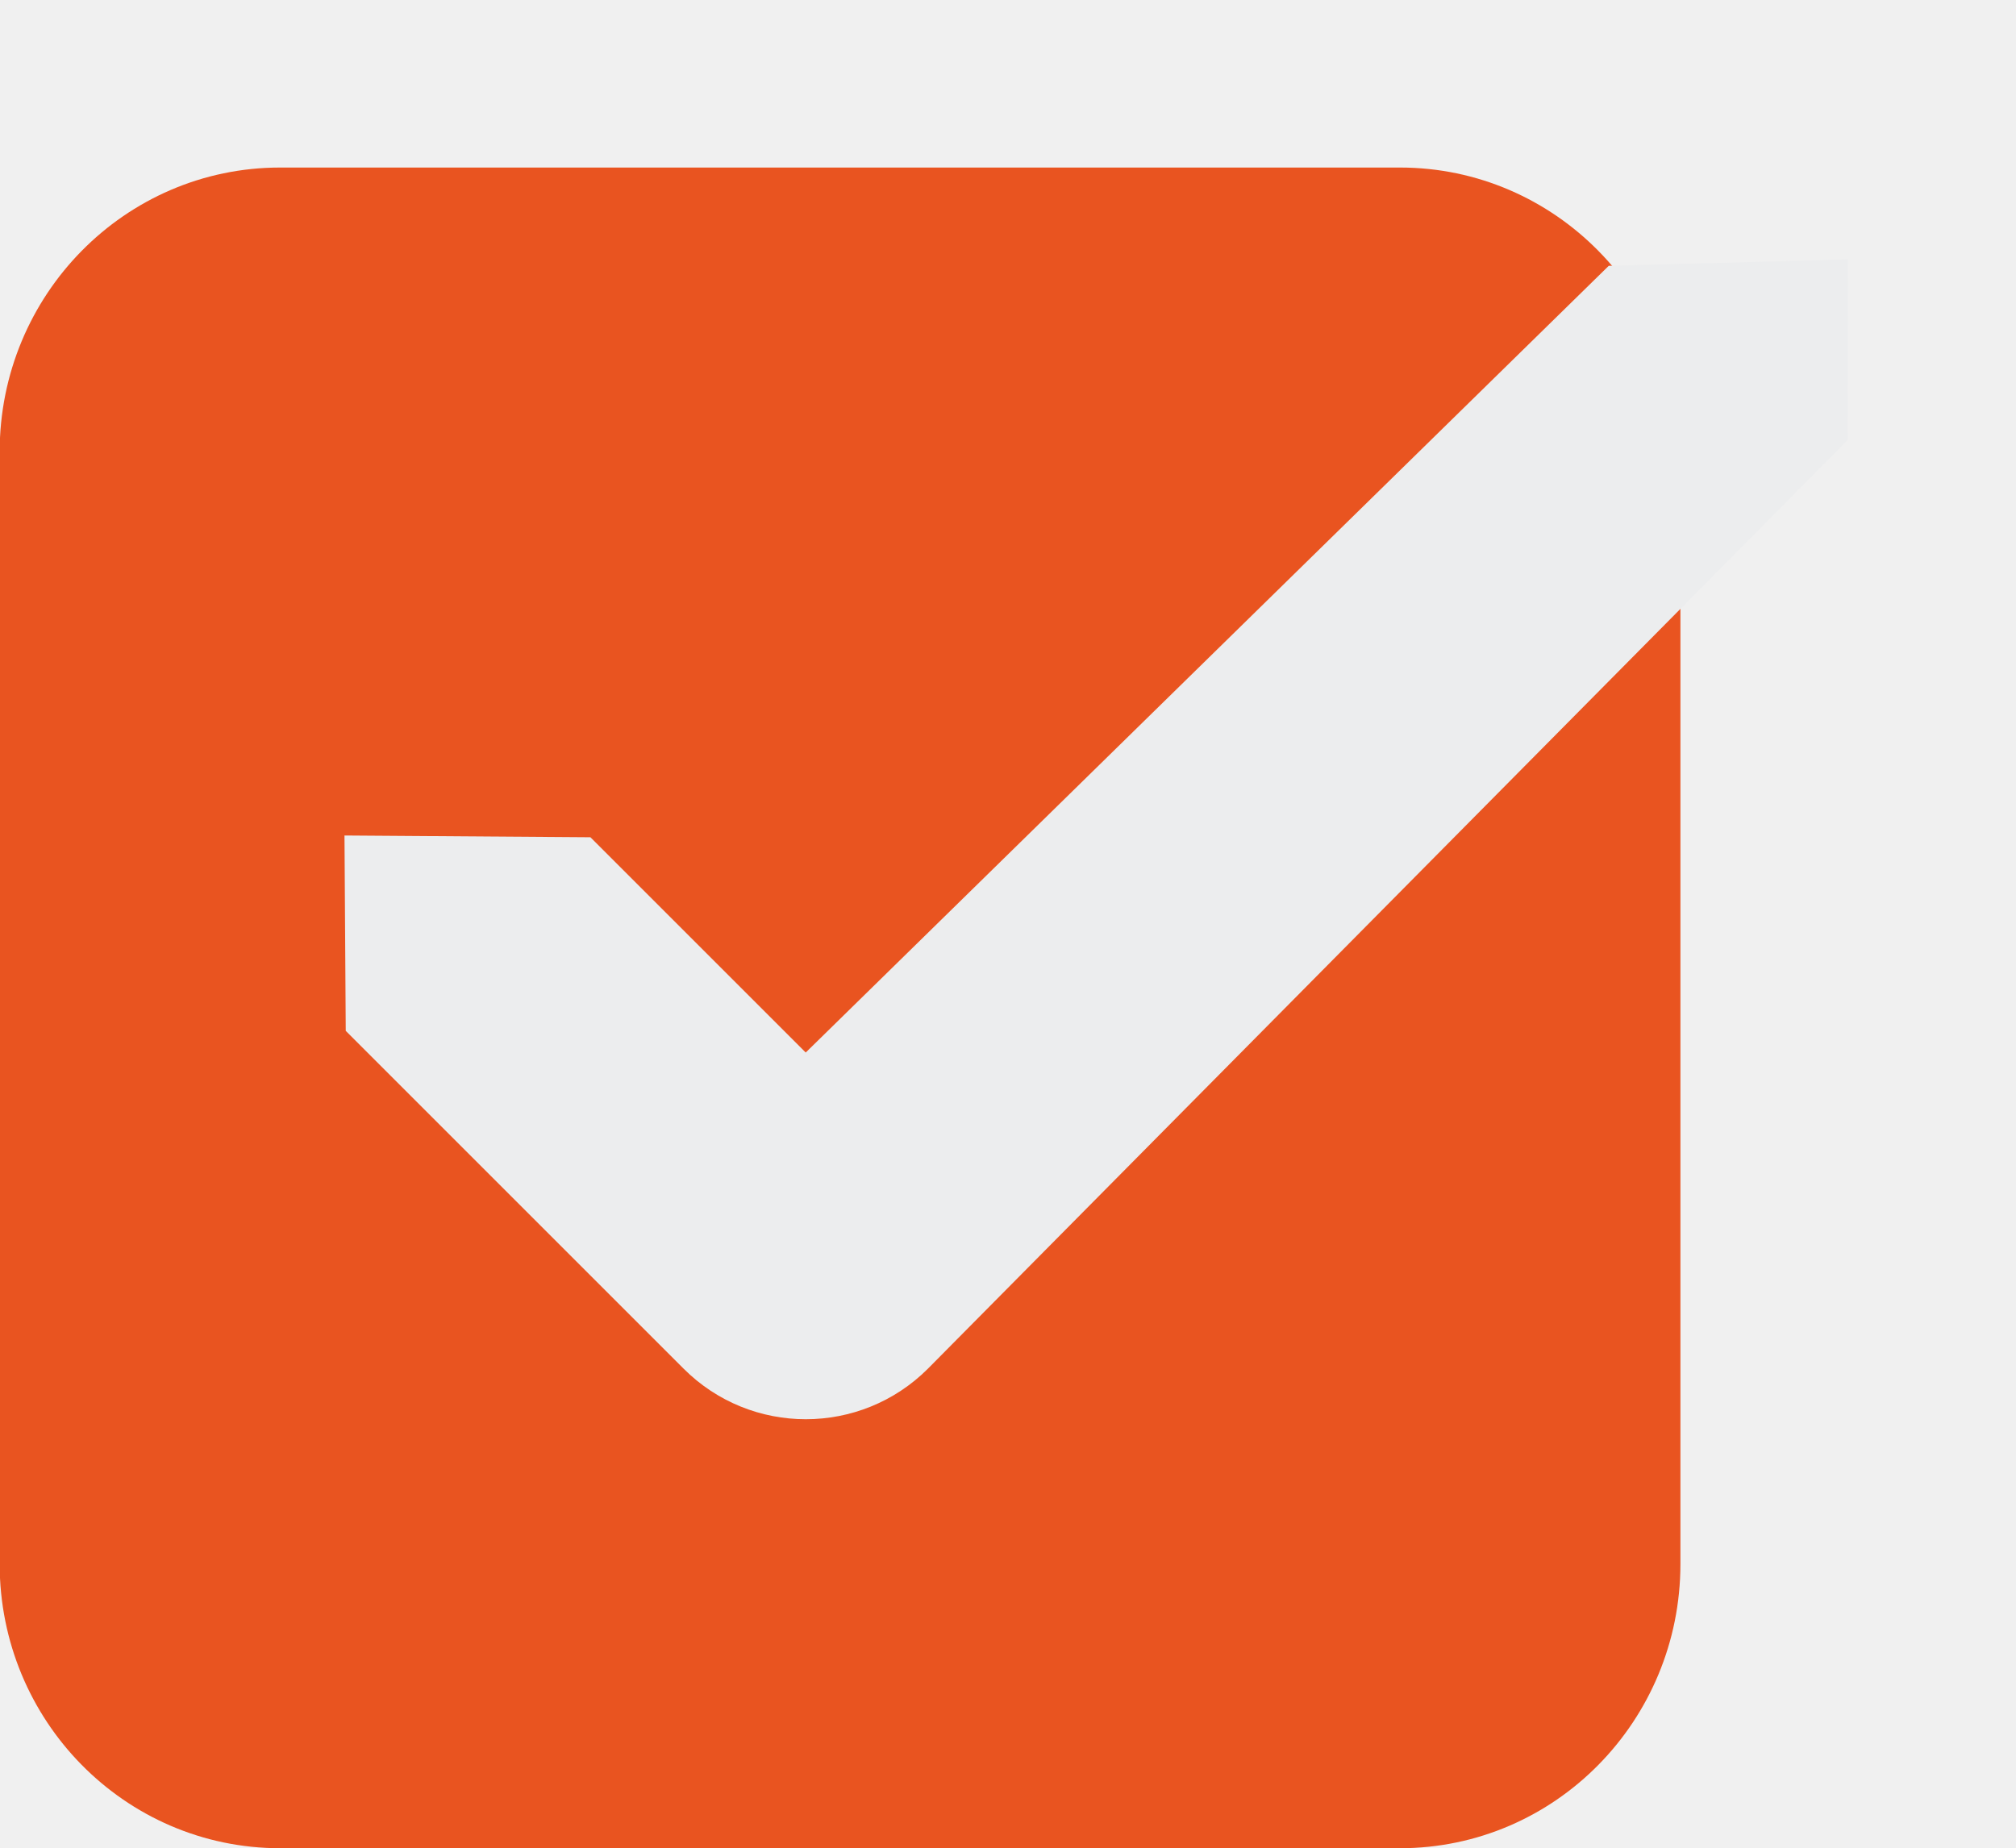
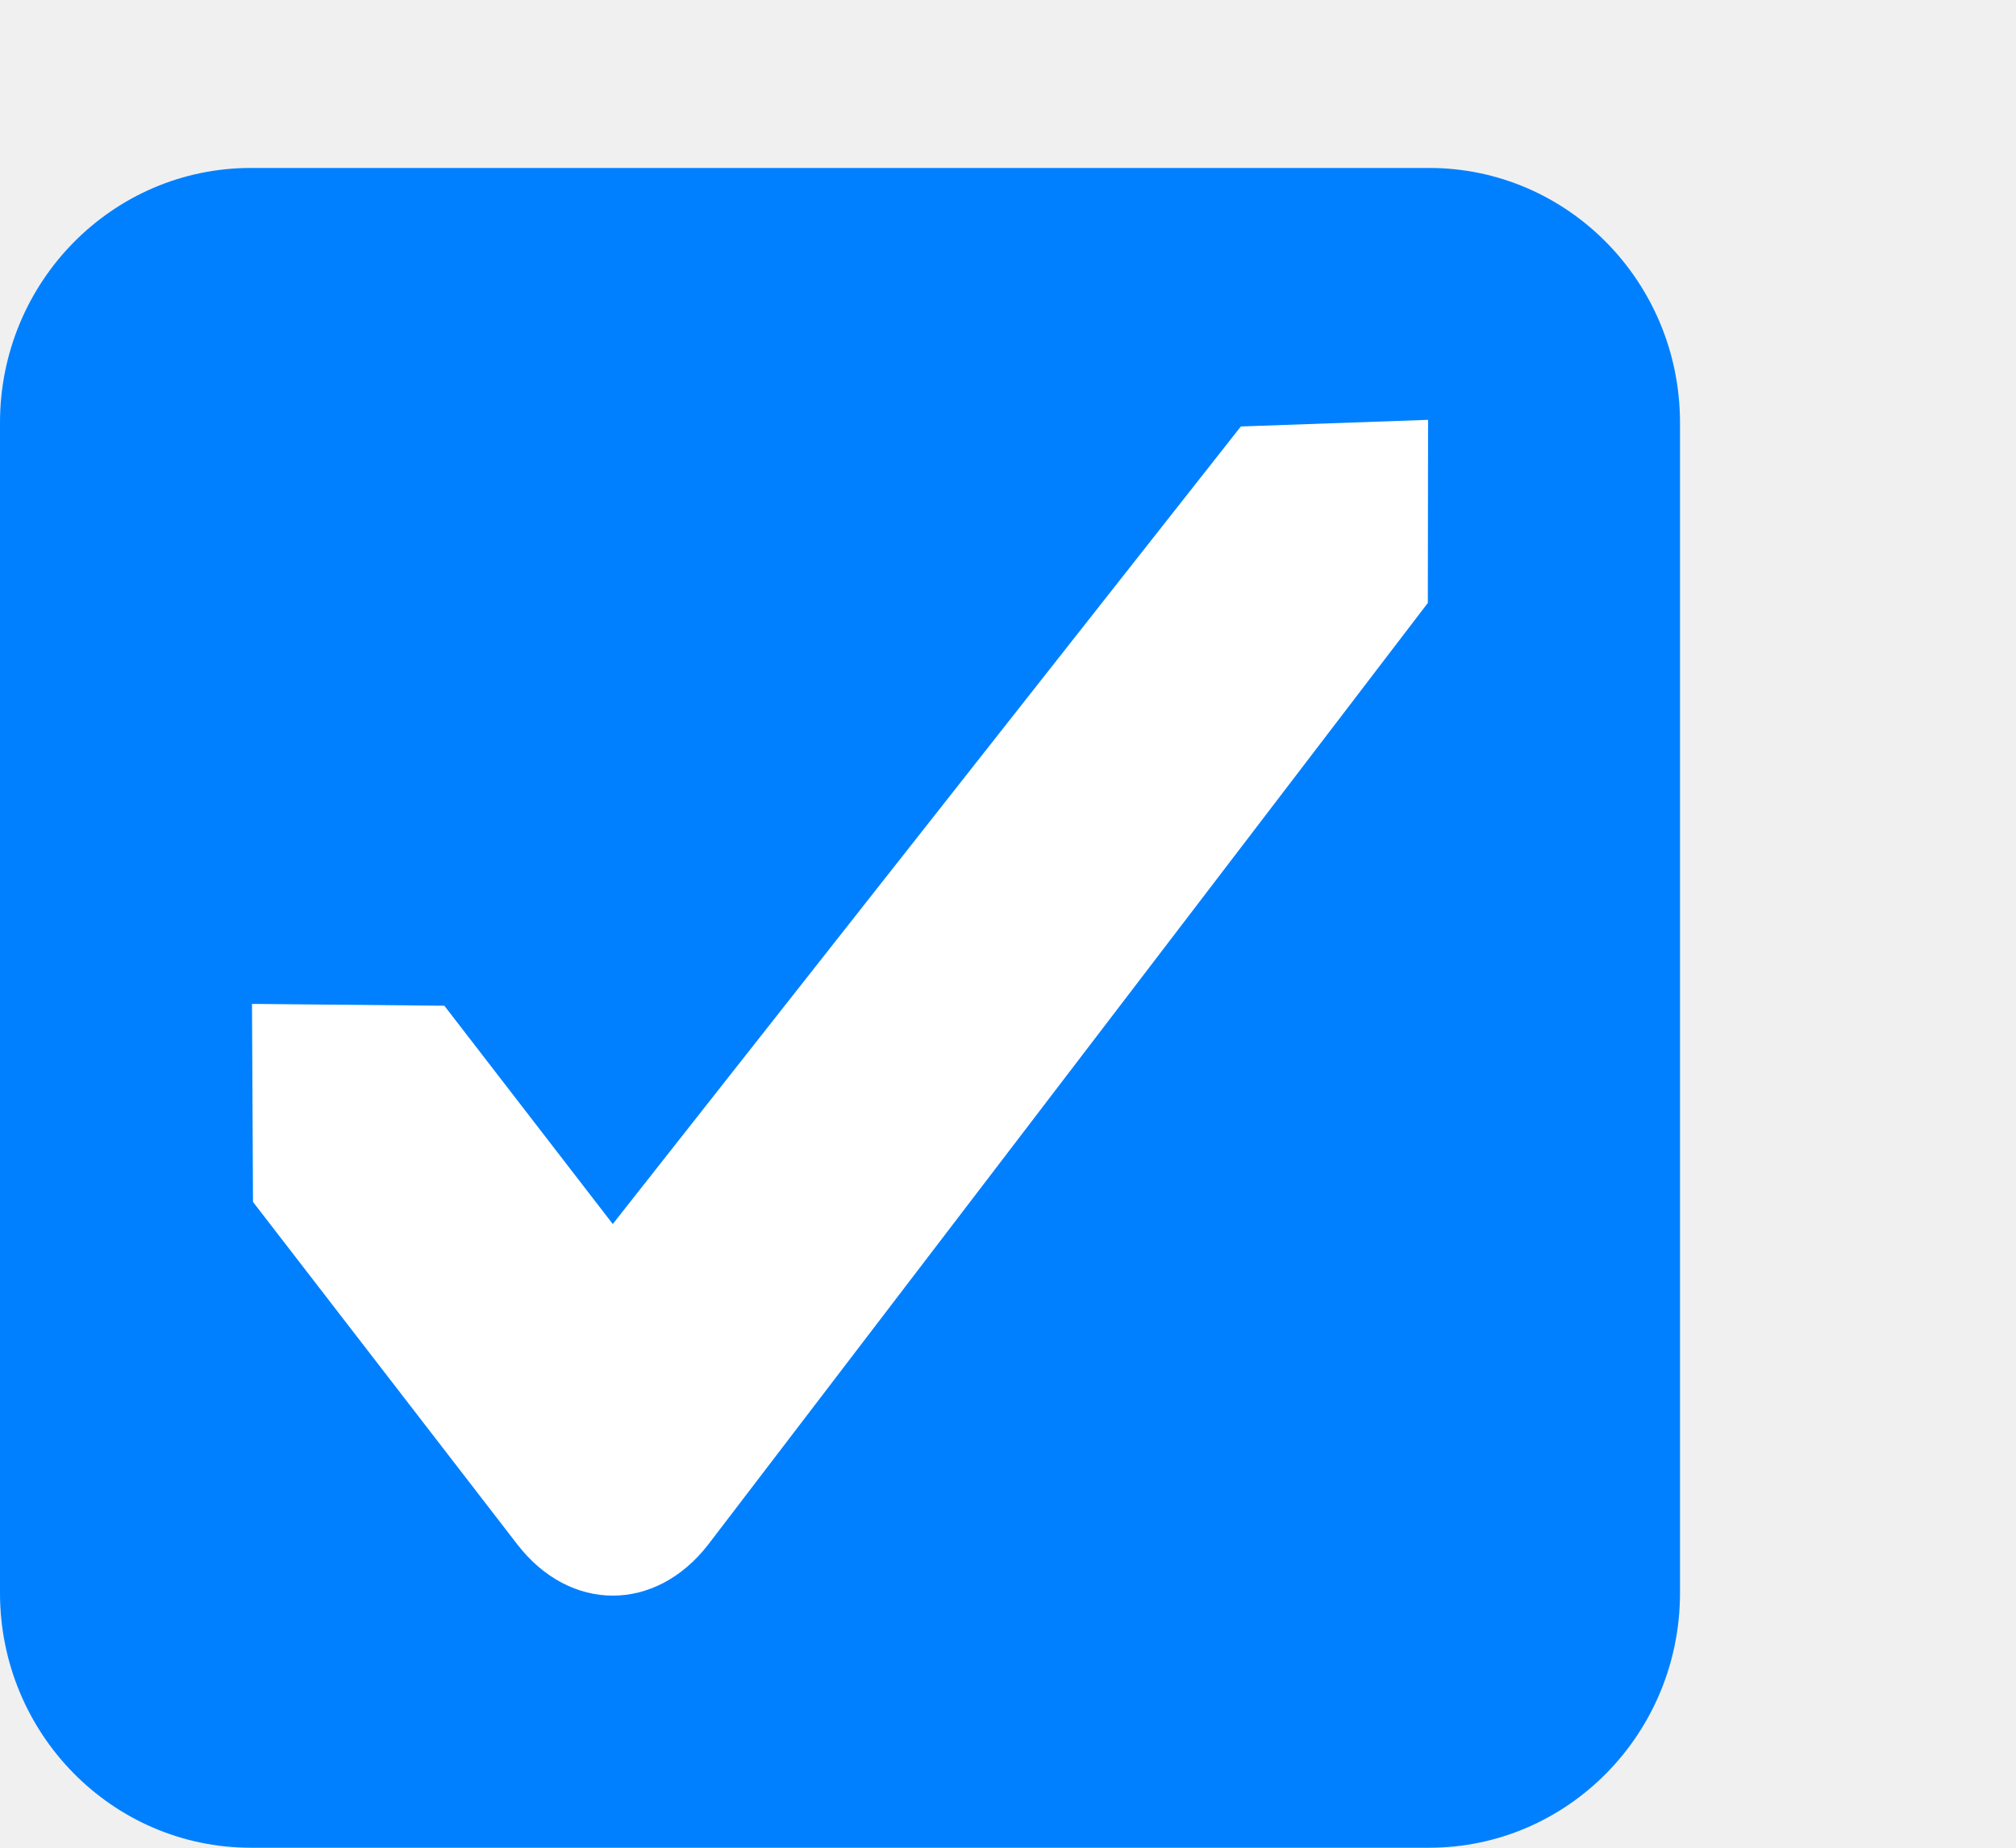
<svg xmlns="http://www.w3.org/2000/svg" xmlns:xlink="http://www.w3.org/1999/xlink" width="24" height="22" id="svg3199" version="1.1">
  <defs id="defs3201">
    <linearGradient id="linearGradient15404">
      <stop id="stop15406" offset="0" style="stop-color:#515151;stop-opacity:1" />
      <stop id="stop15408" offset="1" style="stop-color:#292929;stop-opacity:1" />
    </linearGradient>
    <linearGradient xlink:href="#linearGradient5872-5-1" id="linearGradient5891-0-4" gradientUnits="userSpaceOnUse" x1="205.841" y1="246.709" x2="206.748" y2="231.241" />
    <linearGradient id="linearGradient5872-5-1">
      <stop style="stop-color:#0b2e52;stop-opacity:1" offset="0" id="stop5874-4-4" />
      <stop style="stop-color:#1862af;stop-opacity:1" offset="1" id="stop5876-0-5" />
    </linearGradient>
    <linearGradient y2="-388.73" x2="-93.031" y1="-396.347" x1="-93.031" gradientTransform="matrix(1.591837,0,0,0.8571429,-256.5612,59.68542)" gradientUnits="userSpaceOnUse" id="linearGradient14219" xlink:href="#linearGradient15404" />
    <linearGradient id="linearGradient10013-4-63-6">
      <stop style="stop-color:#333333;stop-opacity:1;" offset="0" id="stop10015-2-76-1" />
      <stop style="stop-color:#292929;stop-opacity:1" offset="1" id="stop10017-46-15-8" />
    </linearGradient>
    <linearGradient id="linearGradient10597-5">
      <stop style="stop-color:#16171a;stop-opacity:1;" offset="0" id="stop10599-2" />
      <stop style="stop-color:#2b2d33;stop-opacity:1" offset="1" id="stop10601-5" />
    </linearGradient>
    <linearGradient y2="-322.164" x2="921.225" y1="-330.051" x1="921.328" gradientTransform="matrix(1.591837,0,0,0.8571429,-1456.546,275.4519)" gradientUnits="userSpaceOnUse" id="linearGradient15374" xlink:href="#linearGradient10013-4-63-6" />
    <linearGradient gradientTransform="translate(-1199.985,216.3805)" y2="-227.08" x2="1203.918" y1="-217.567" x1="1203.918" gradientUnits="userSpaceOnUse" id="linearGradient15376" xlink:href="#linearGradient10597-5" />
    <linearGradient id="linearGradient5581-5-2-4-6-8-7-35-8">
      <stop id="stop5583-0-92-8-0-7-6-5-1" offset="0" style="stop-color:#45484c;stop-opacity:1;" />
      <stop style="stop-color:#393c3f;stop-opacity:1;" offset="0.4" id="stop5585-4-7-2-7-9-9-92-0" />
      <stop id="stop5587-6-7-2-0-3-1-21-5" offset="1" style="stop-color:#2d2f32;stop-opacity:1;" />
    </linearGradient>
  </defs>
  <g id="layer1" transform="translate(-342.5,-521.3622)">
-     <rect ry="2.884" style="color:#000000;display:inline;overflow:visible;visibility:visible;fill:#e95420;fill-opacity:1;stroke:#e95420;stroke-width:1;stroke-linecap:butt;stroke-linejoin:round;stroke-miterlimit:4;stroke-dasharray:none;stroke-dashoffset:0;stroke-opacity:1;marker:none;enable-background:accumulate" id="rect11803" width="19.009" height="19.011" x="342.996" y="523.857" rx="2.838" />
-     <rect style="color:#000000;fill:none;stroke:none;stroke-width:2;marker:none;visibility:visible;display:inline;overflow:visible;enable-background:accumulate" id="rect17347" width="21.944" height="21.944" x="342.299" y="521.584" />
-     <path style="font-size:medium;font-style:normal;font-variant:normal;font-weight:normal;font-stretch:normal;text-indent:0;text-align:start;text-decoration:none;line-height:normal;letter-spacing:normal;word-spacing:normal;text-transform:none;direction:ltr;block-progression:tb;writing-mode:lr-tb;text-anchor:start;baseline-shift:baseline;color:#000000;fill:#ecedee;fill-opacity:1;stroke:none;stroke-width:3;marker:none;visibility:visible;display:inline;overflow:visible;enable-background:accumulate;font-family:sans-serif;-inkscape-font-specification:sans-serif" d="m 361.652,524.527 -9.56,9.367 -2.563,-2.563 -2.928,-0.021 0.015,2.326 4.022,4.022 c 0.803,0.803 2.106,0.803 2.909,0 l 10.95,-11.058 0.003,-2.15 z" id="path12830-4-17-0" />
+     <rect ry="3.034" style="color:#000000;display:inline;overflow:visible;visibility:visible;fill:#0080ff;fill-opacity:1;stroke:none;stroke-width:1.052;stroke-linecap:butt;stroke-linejoin:round;stroke-miterlimit:4;stroke-dasharray:none;stroke-dashoffset:0;stroke-opacity:1;marker:none;enable-background:accumulate" id="rect11803" width="20" height="20" x="342.5" y="523.362" rx="2.986" />
+     <path style="color:#000000;font-style:normal;font-variant:normal;font-weight:normal;font-stretch:normal;font-size:medium;line-height:normal;font-family:sans-serif;-inkscape-font-specification:sans-serif;text-indent:0;text-align:start;text-decoration:none;text-decoration-line:none;letter-spacing:normal;word-spacing:normal;text-transform:none;writing-mode:lr-tb;direction:ltr;baseline-shift:baseline;text-anchor:start;display:inline;overflow:visible;visibility:visible;fill:#ffffff;fill-opacity:1;stroke:none;stroke-width:2.671;marker:none;enable-background:accumulate" d="m 357.272,526.44 -7.477,9.496 -2.005,-2.599 -2.29,-0.022 0.012,2.358 3.146,4.077 c 0.628,0.814 1.647,0.814 2.275,0 l 8.565,-11.209 0.003,-2.18 z" id="path12830-4-17-0" />
  </g>
</svg>
